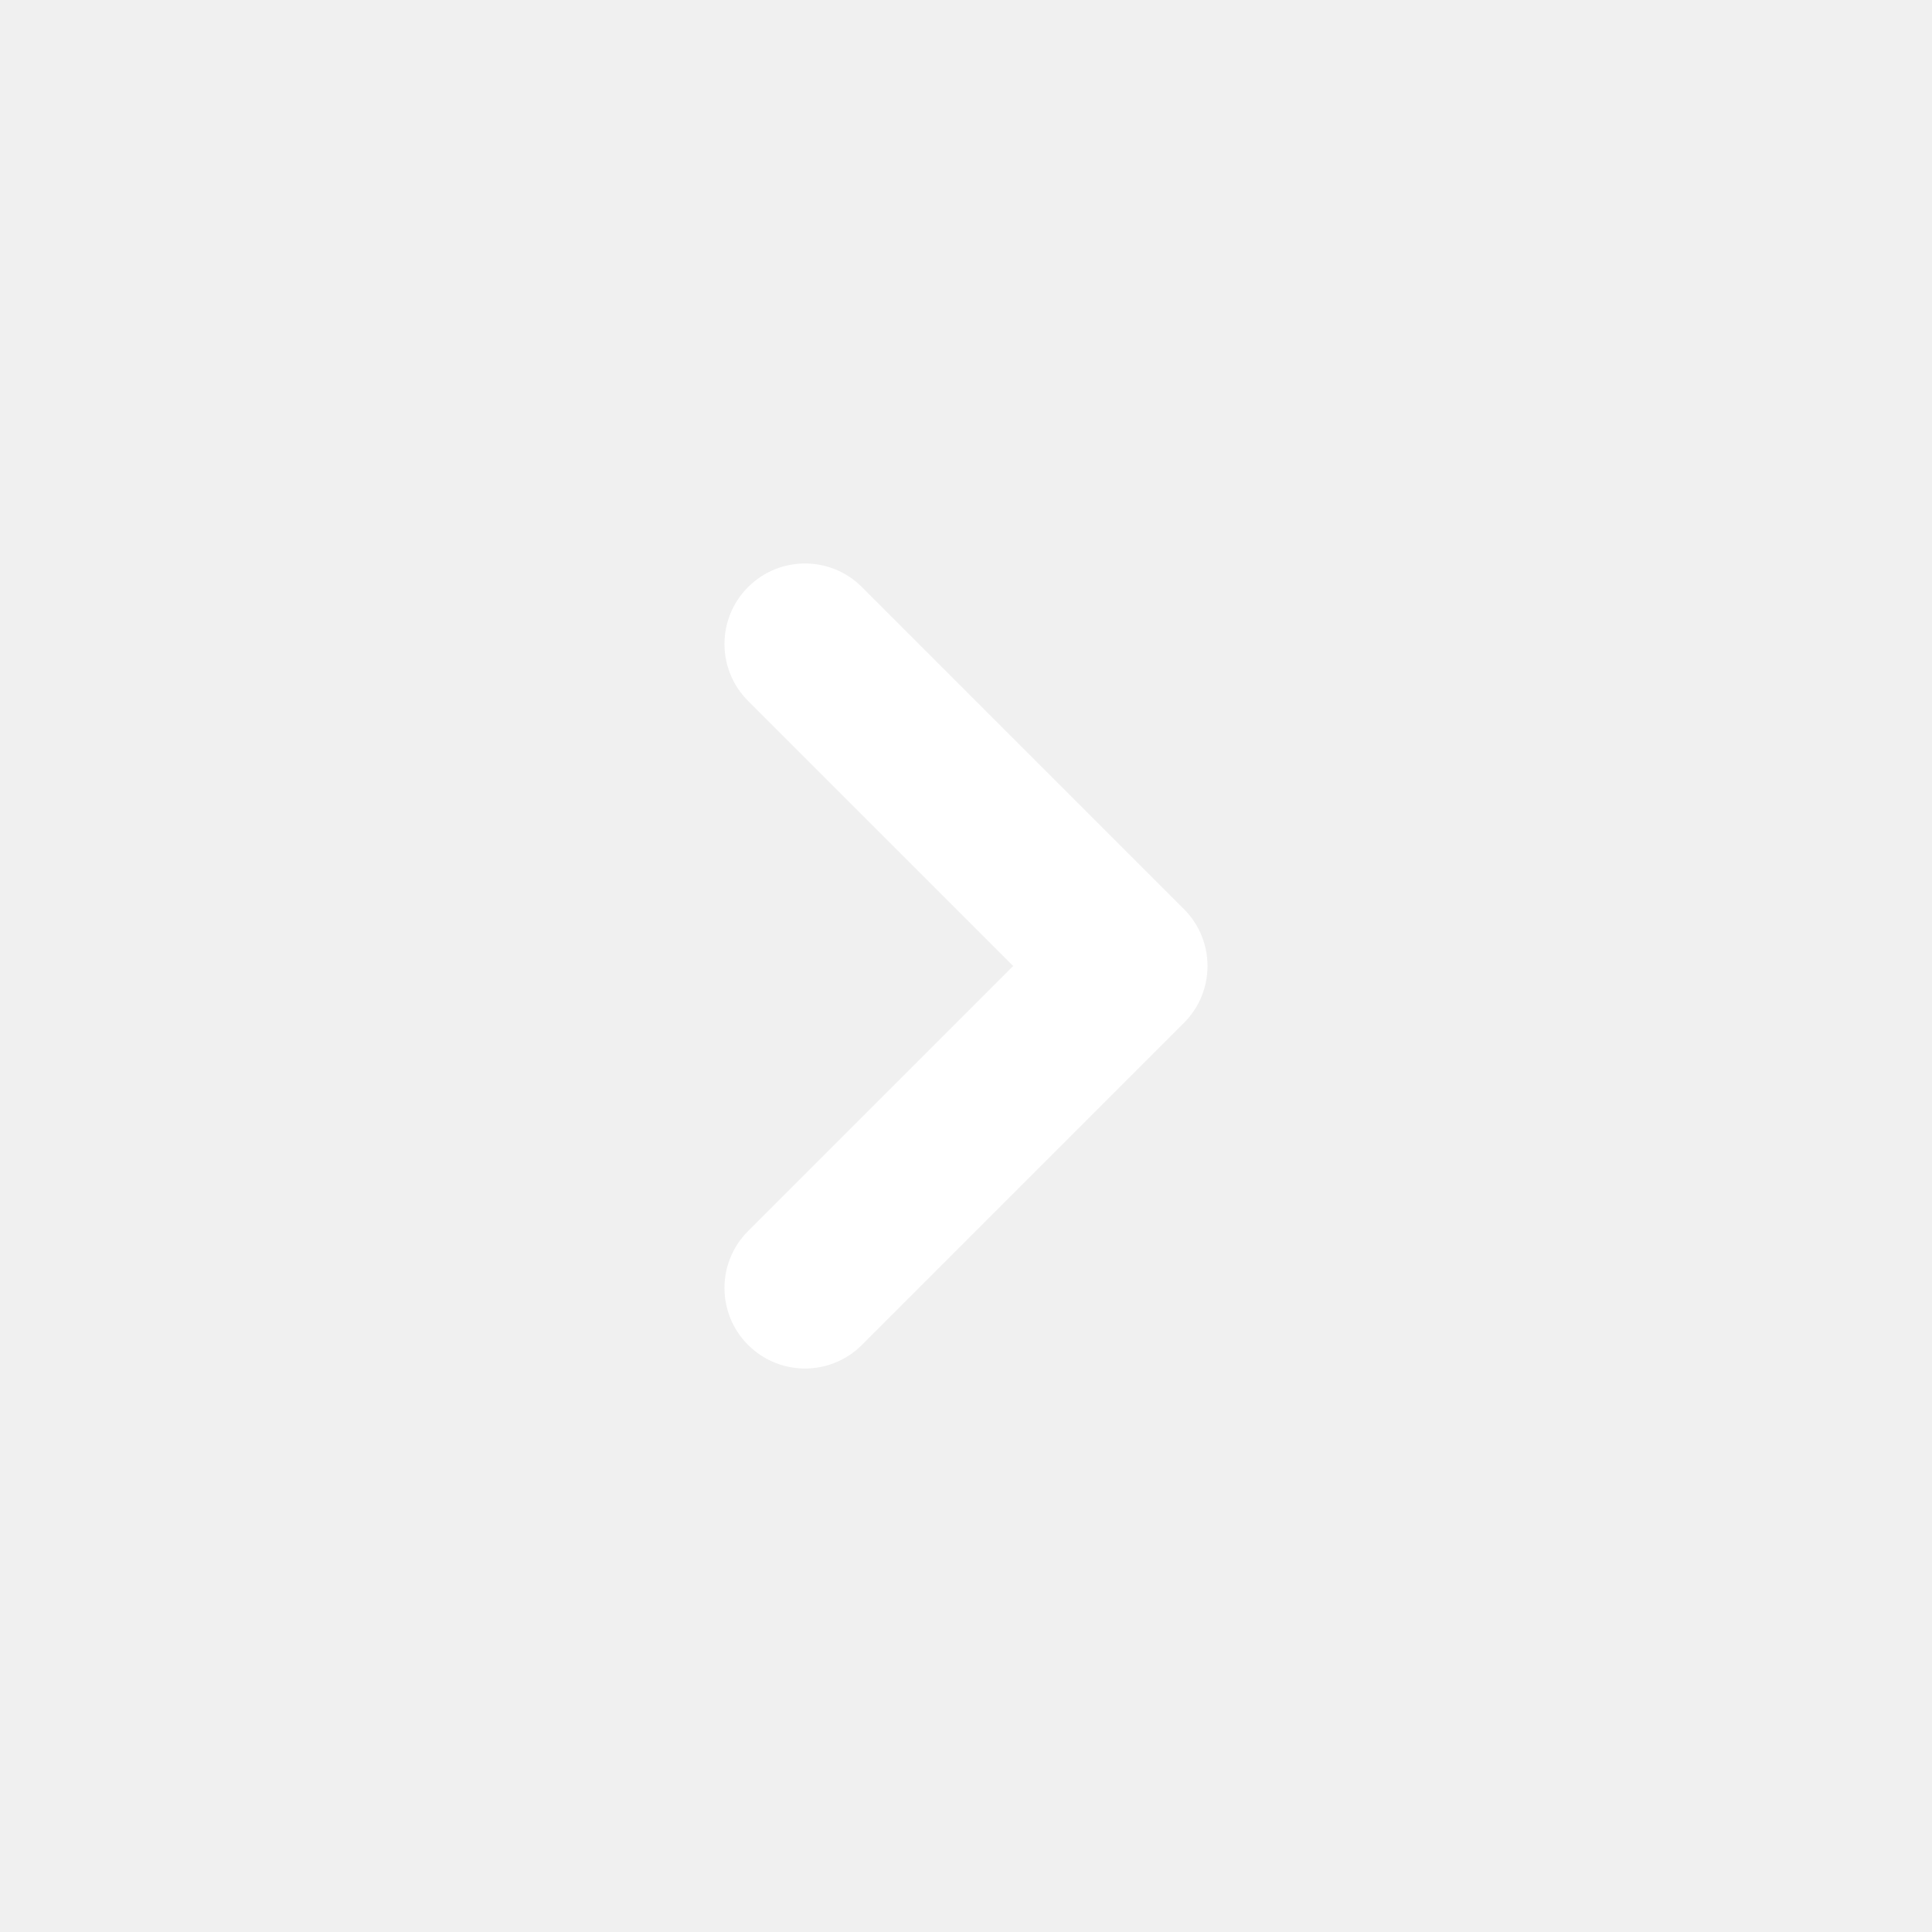
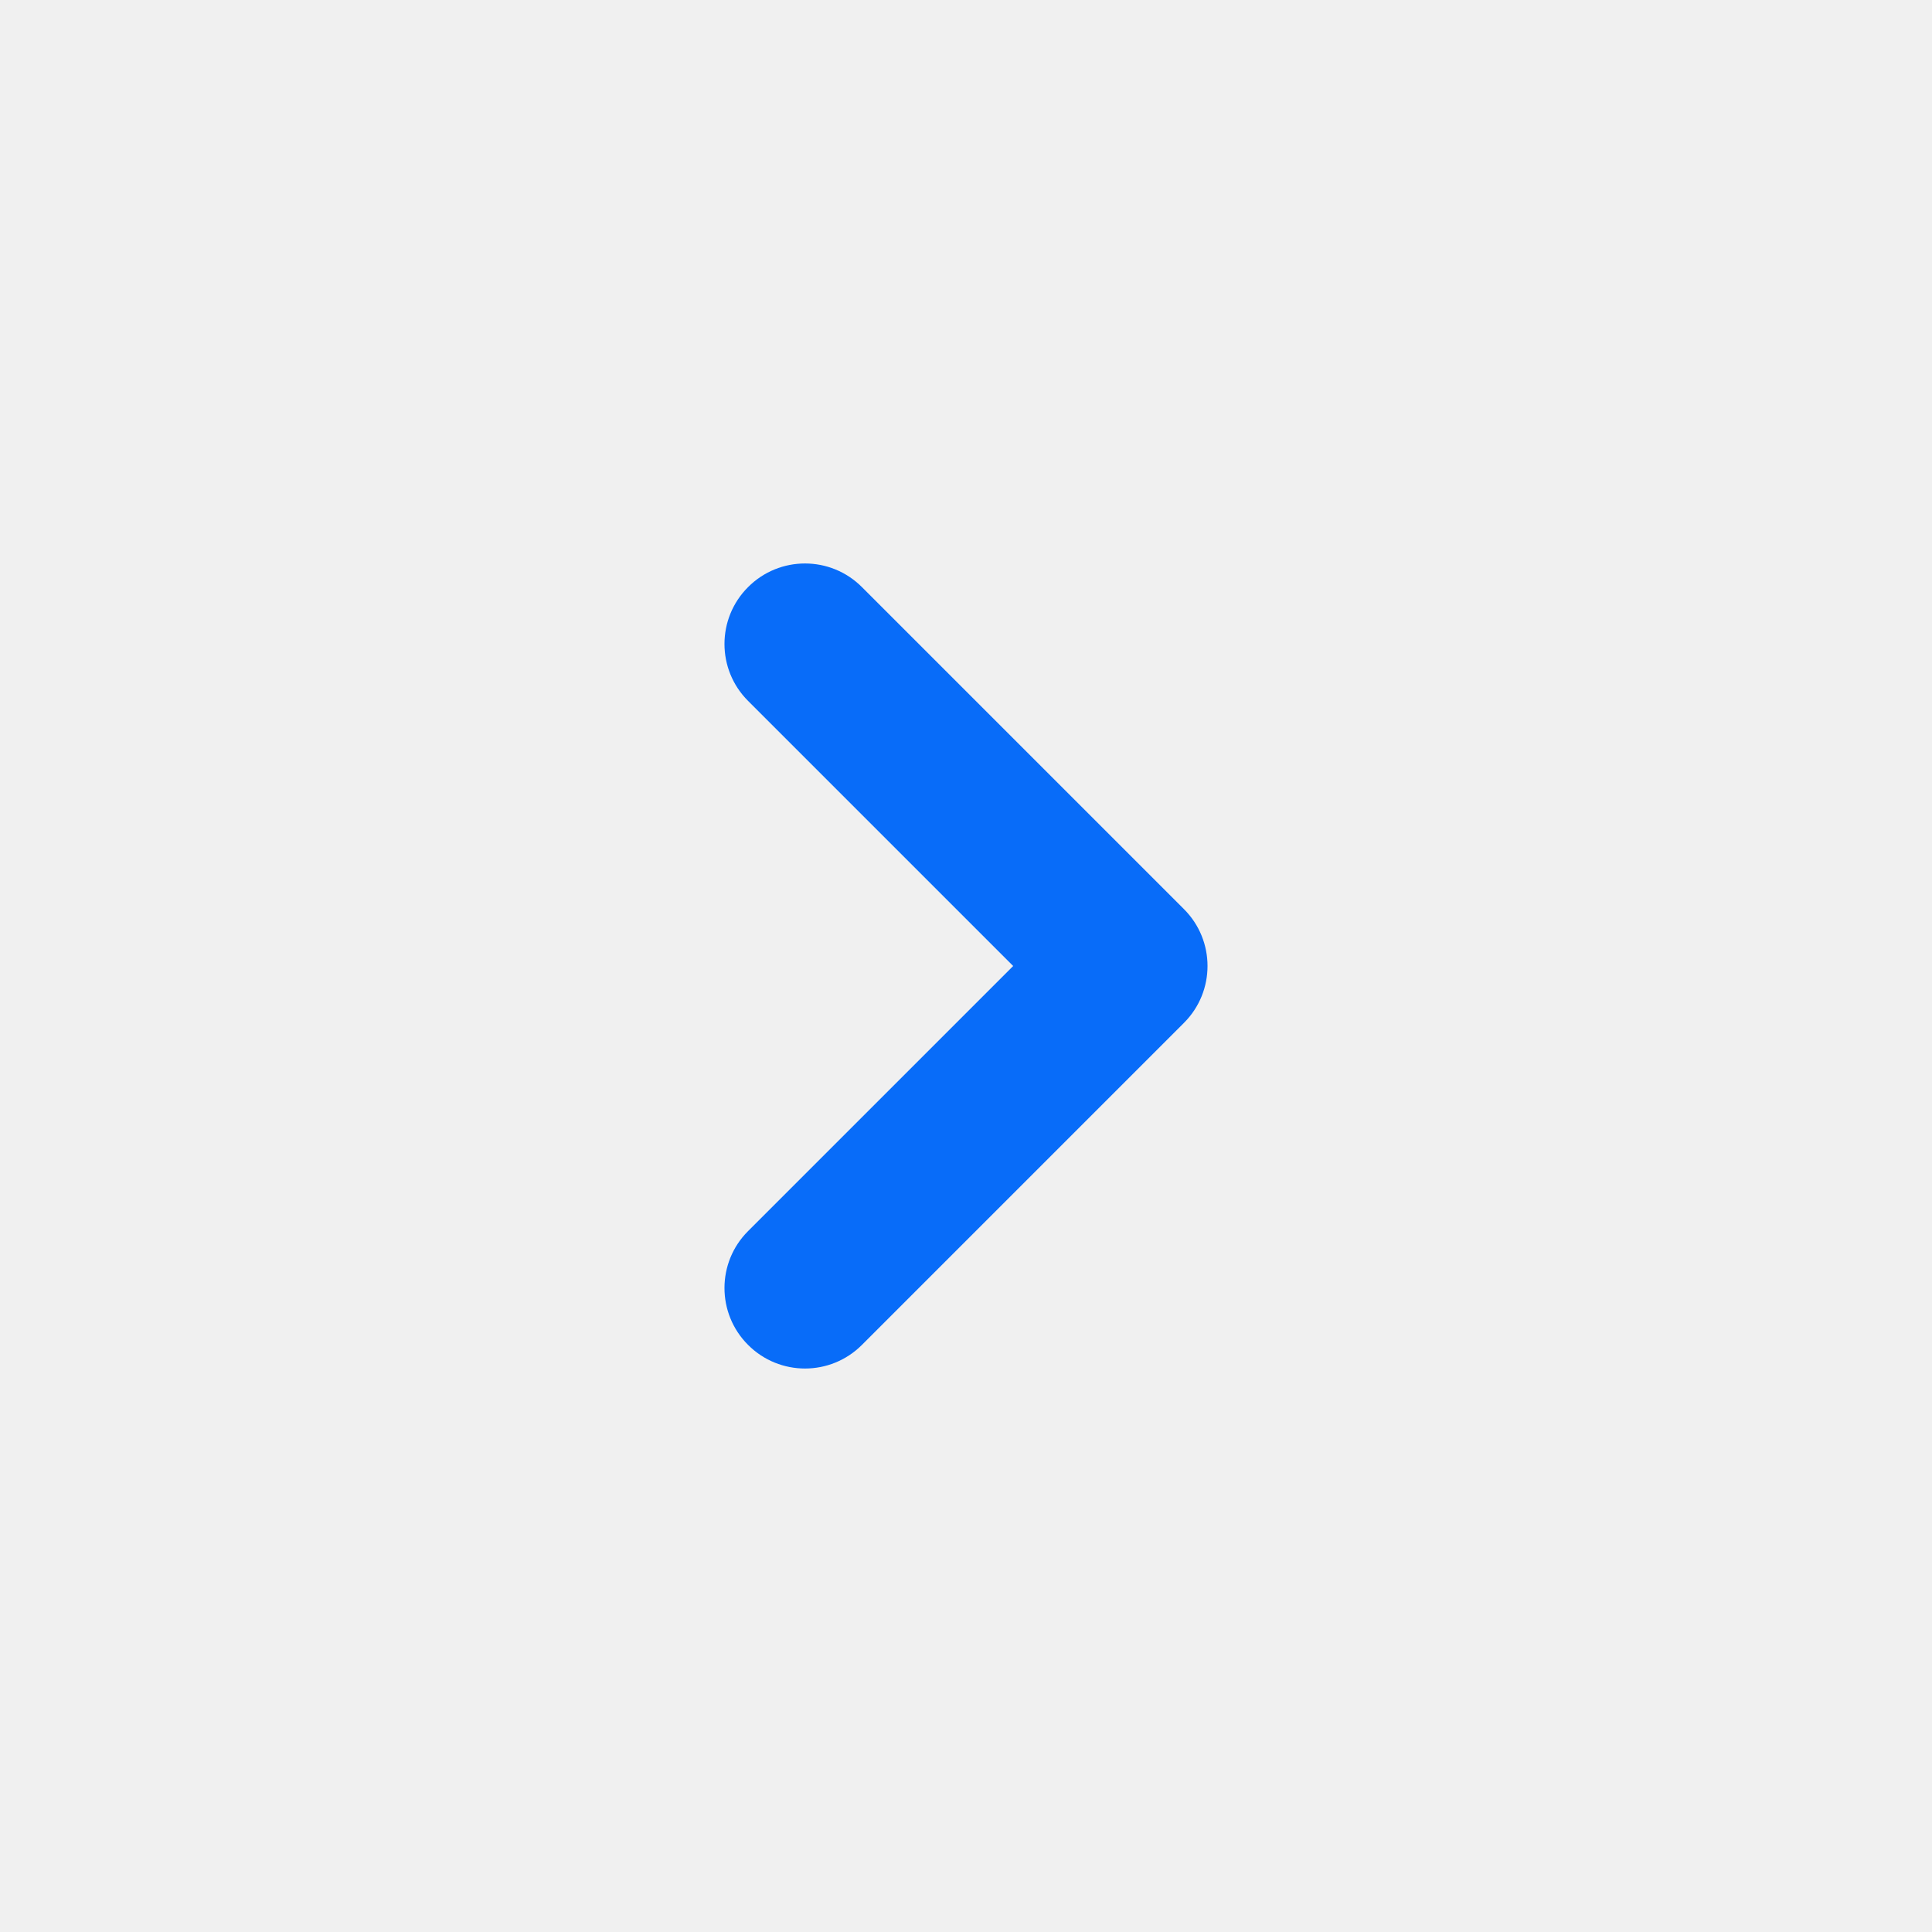
<svg xmlns="http://www.w3.org/2000/svg" width="24" height="24" viewBox="0 0 24 24" fill="none">
-   <path fill-rule="evenodd" clip-rule="evenodd" d="M9.293 7.293C9.683 6.902 10.317 6.902 10.707 7.293L14.707 11.293C15.098 11.683 15.098 12.317 14.707 12.707L10.707 16.707C10.317 17.098 9.683 17.098 9.293 16.707C8.902 16.317 8.902 15.683 9.293 15.293L12.586 12L9.293 8.707C8.902 8.317 8.902 7.683 9.293 7.293Z" fill="white" />
+   <path fill-rule="evenodd" clip-rule="evenodd" d="M9.293 7.293C9.683 6.902 10.317 6.902 10.707 7.293L14.707 11.293C15.098 11.683 15.098 12.317 14.707 12.707L10.707 16.707C10.317 17.098 9.683 17.098 9.293 16.707C8.902 16.317 8.902 15.683 9.293 15.293L12.586 12L9.293 8.707C8.902 8.317 8.902 7.683 9.293 7.293Z" fill="#086CF9" />
</svg>
